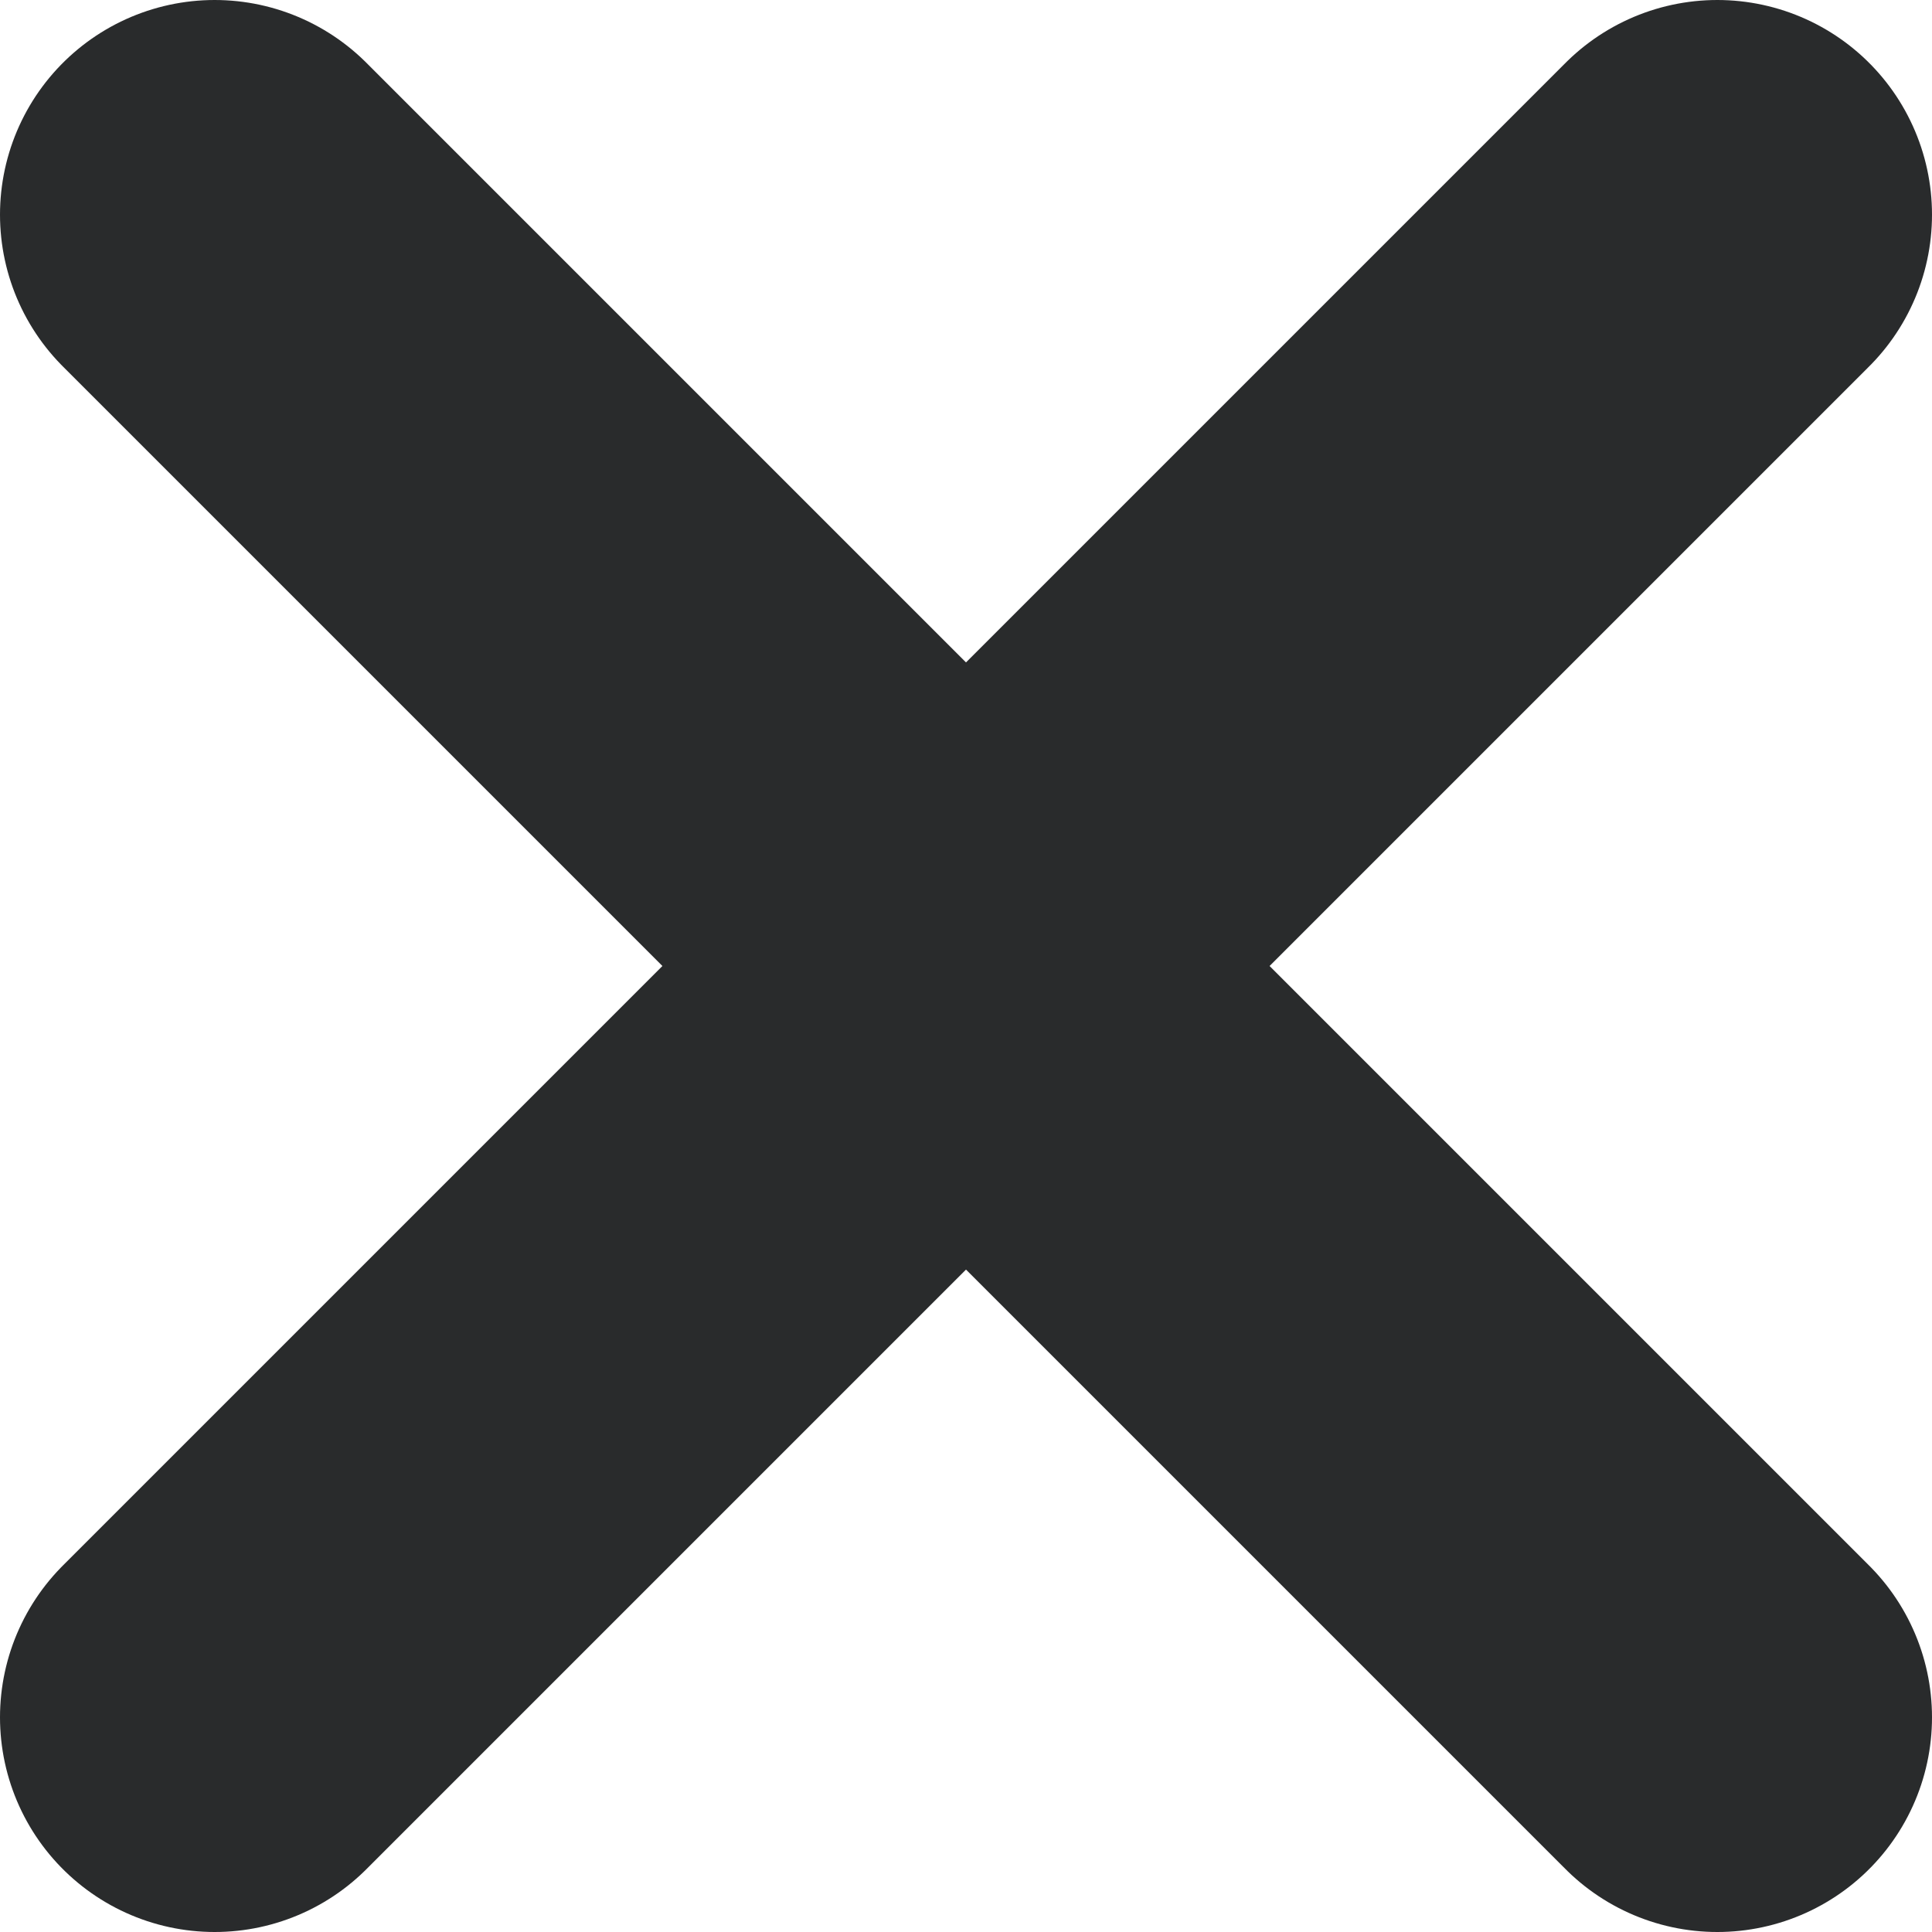
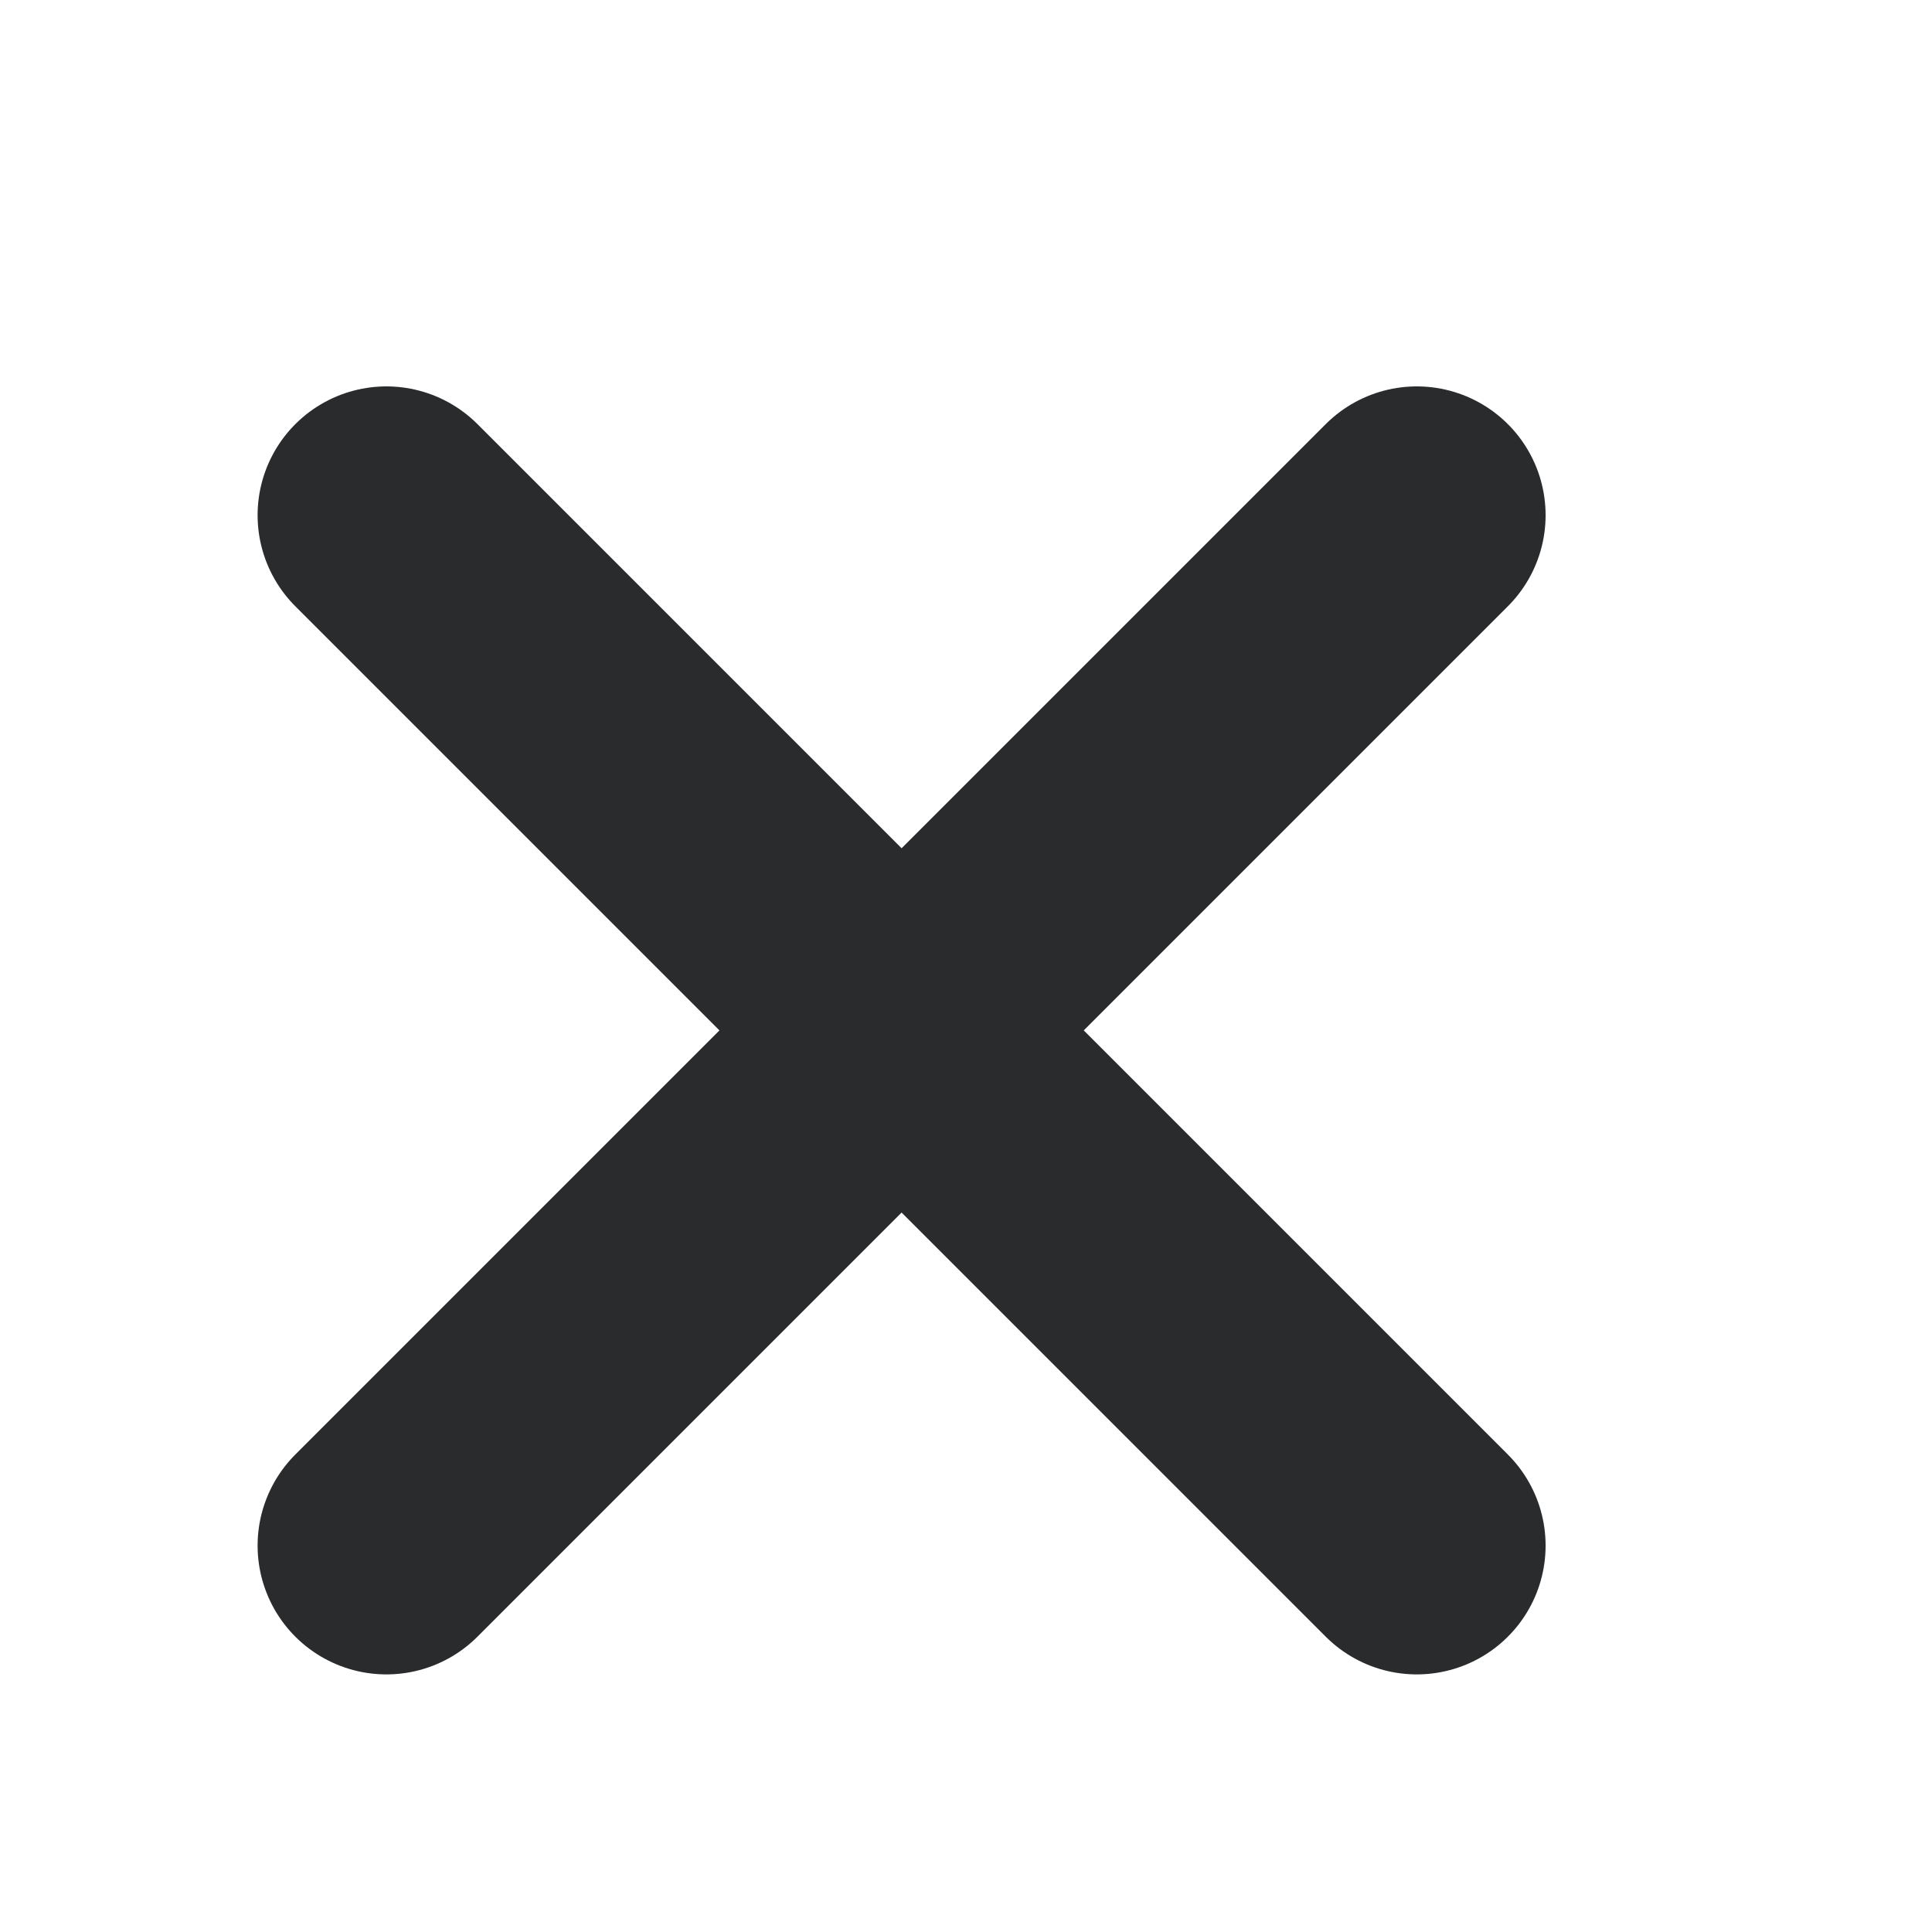
- <svg xmlns="http://www.w3.org/2000/svg" width="18" height="18" viewBox="0 0 18 18" fill="none">
-   <path d="M2 2L16 16M2 16L16 2" stroke="#292B2C" stroke-width="4" stroke-linecap="round" stroke-linejoin="round" />
+ <svg xmlns="http://www.w3.org/2000/svg" width="15" height="15" viewBox="0 0 15 15" fill="none">
+   <path d="M3 4L11 12M3 12L11 4" stroke="#292B2C" stroke-width="2" stroke-linecap="round" stroke-linejoin="round" />
</svg>
